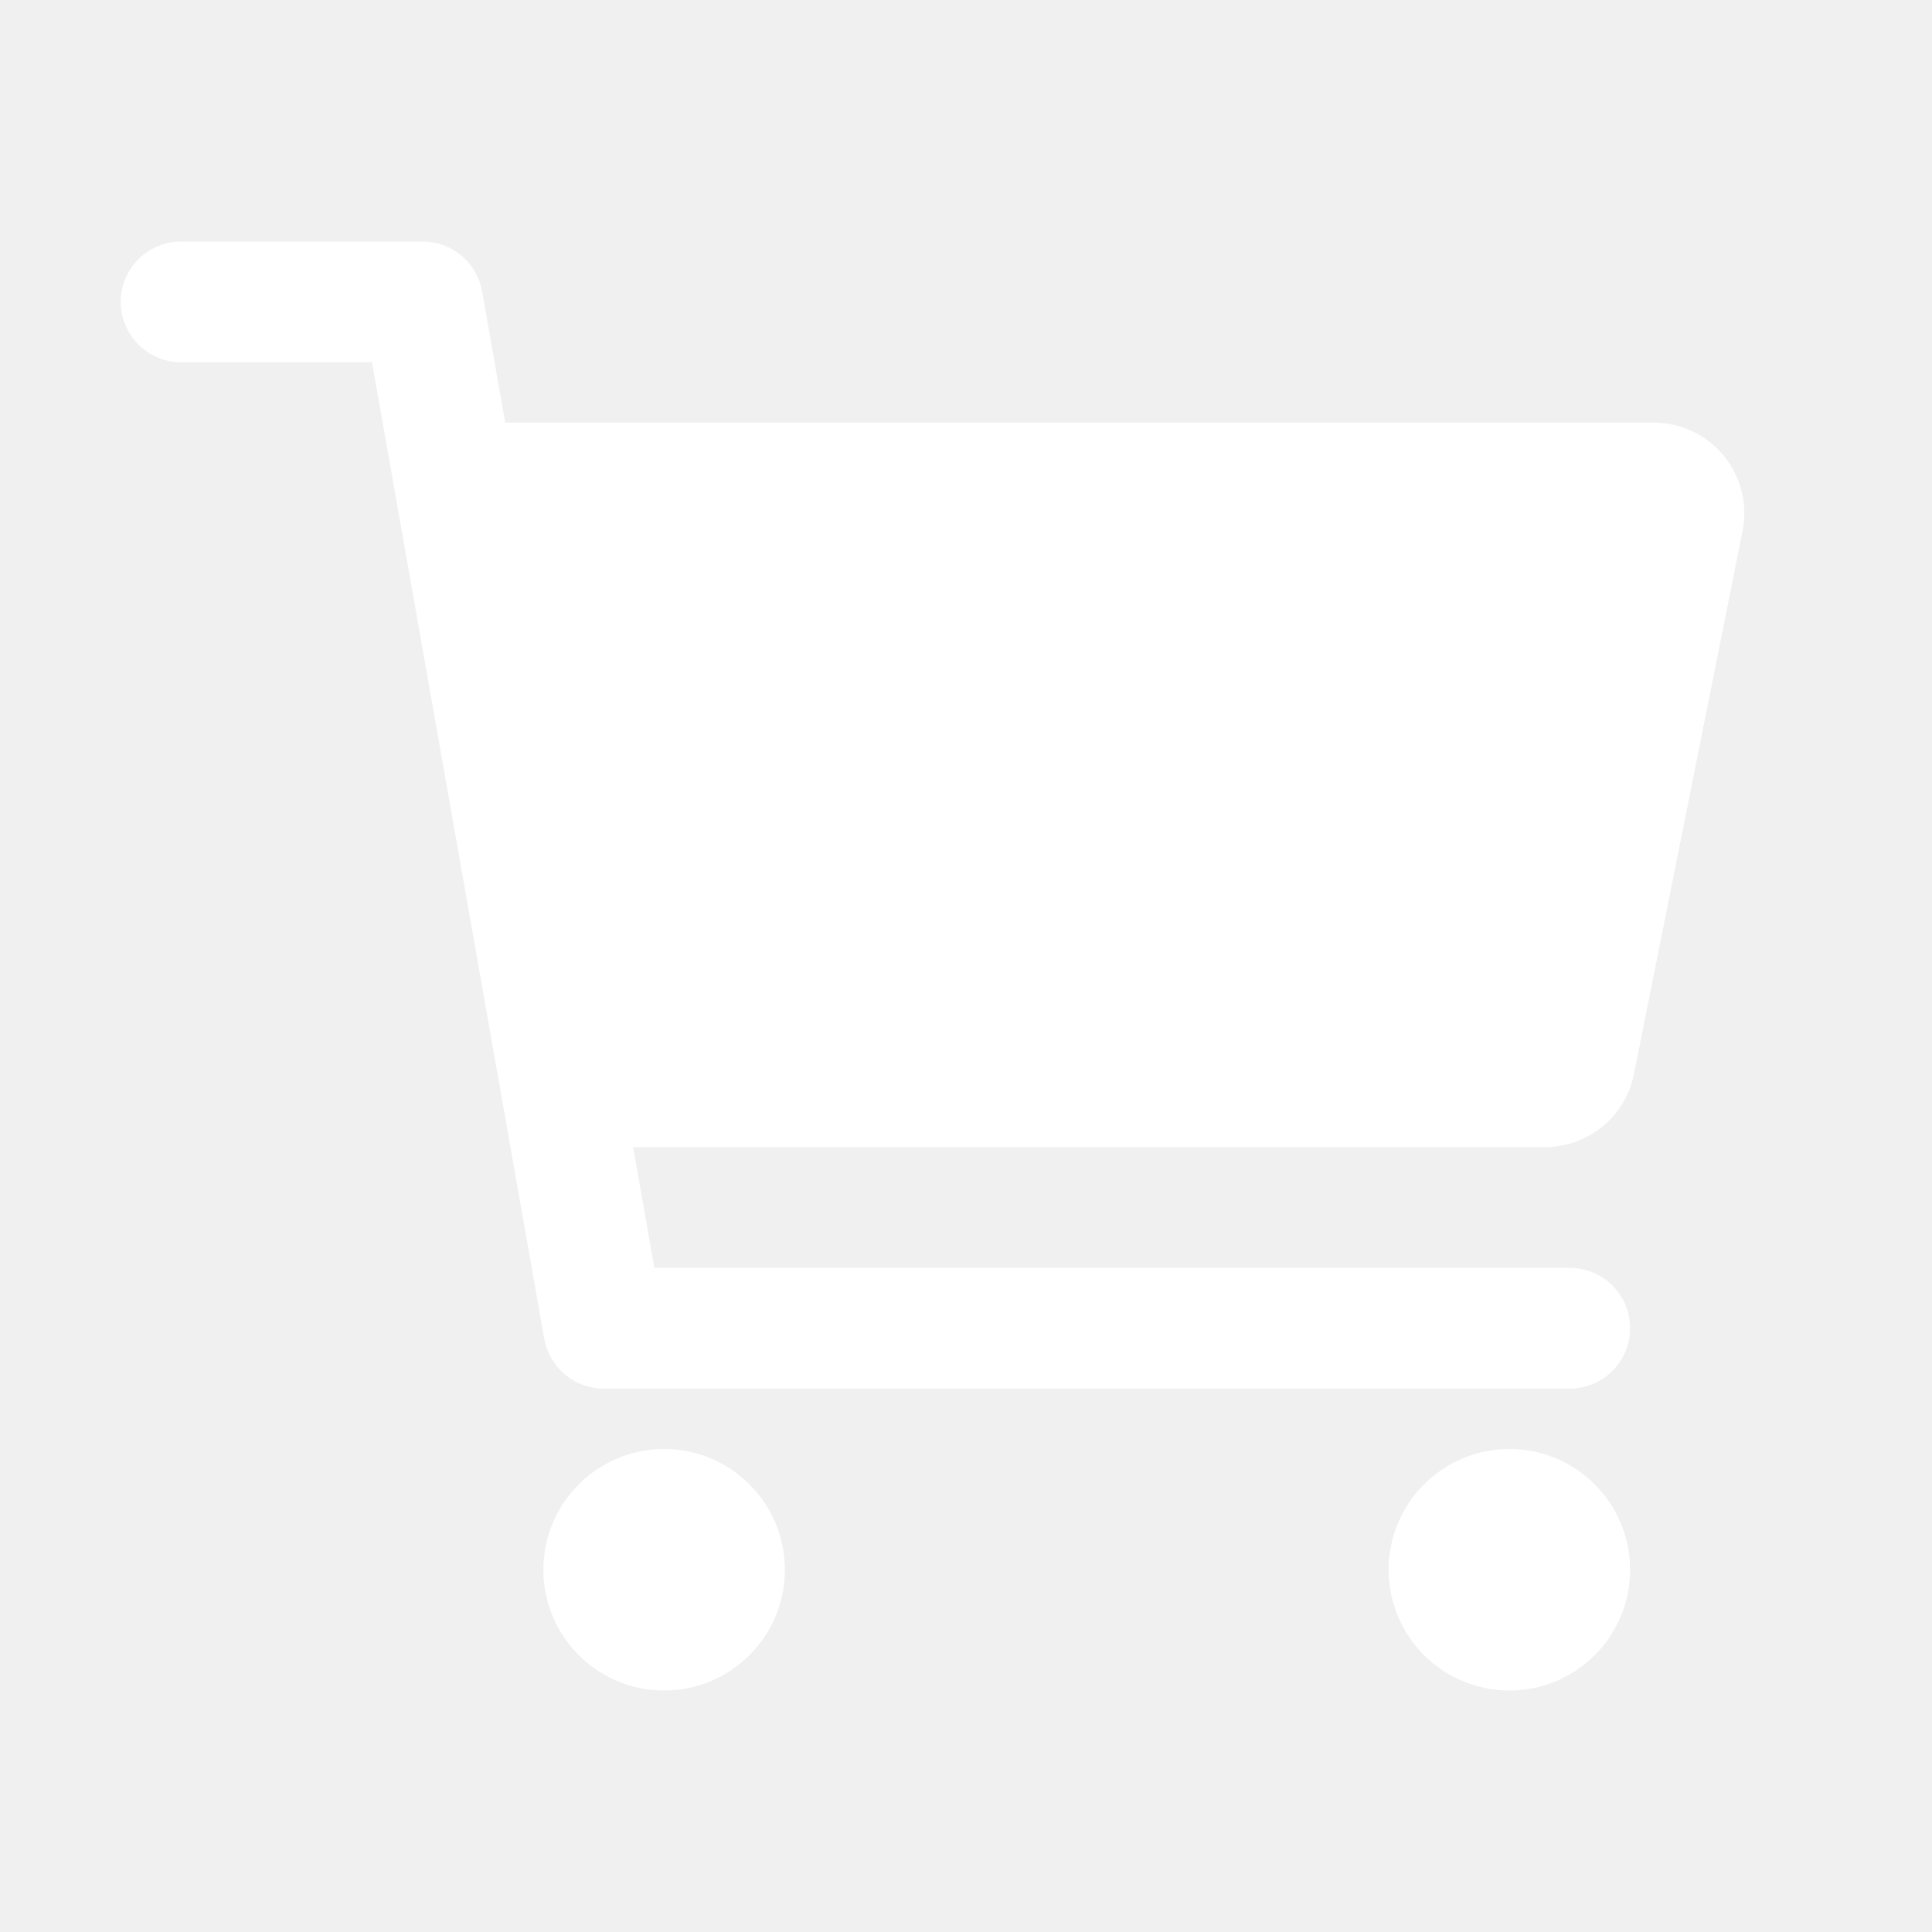
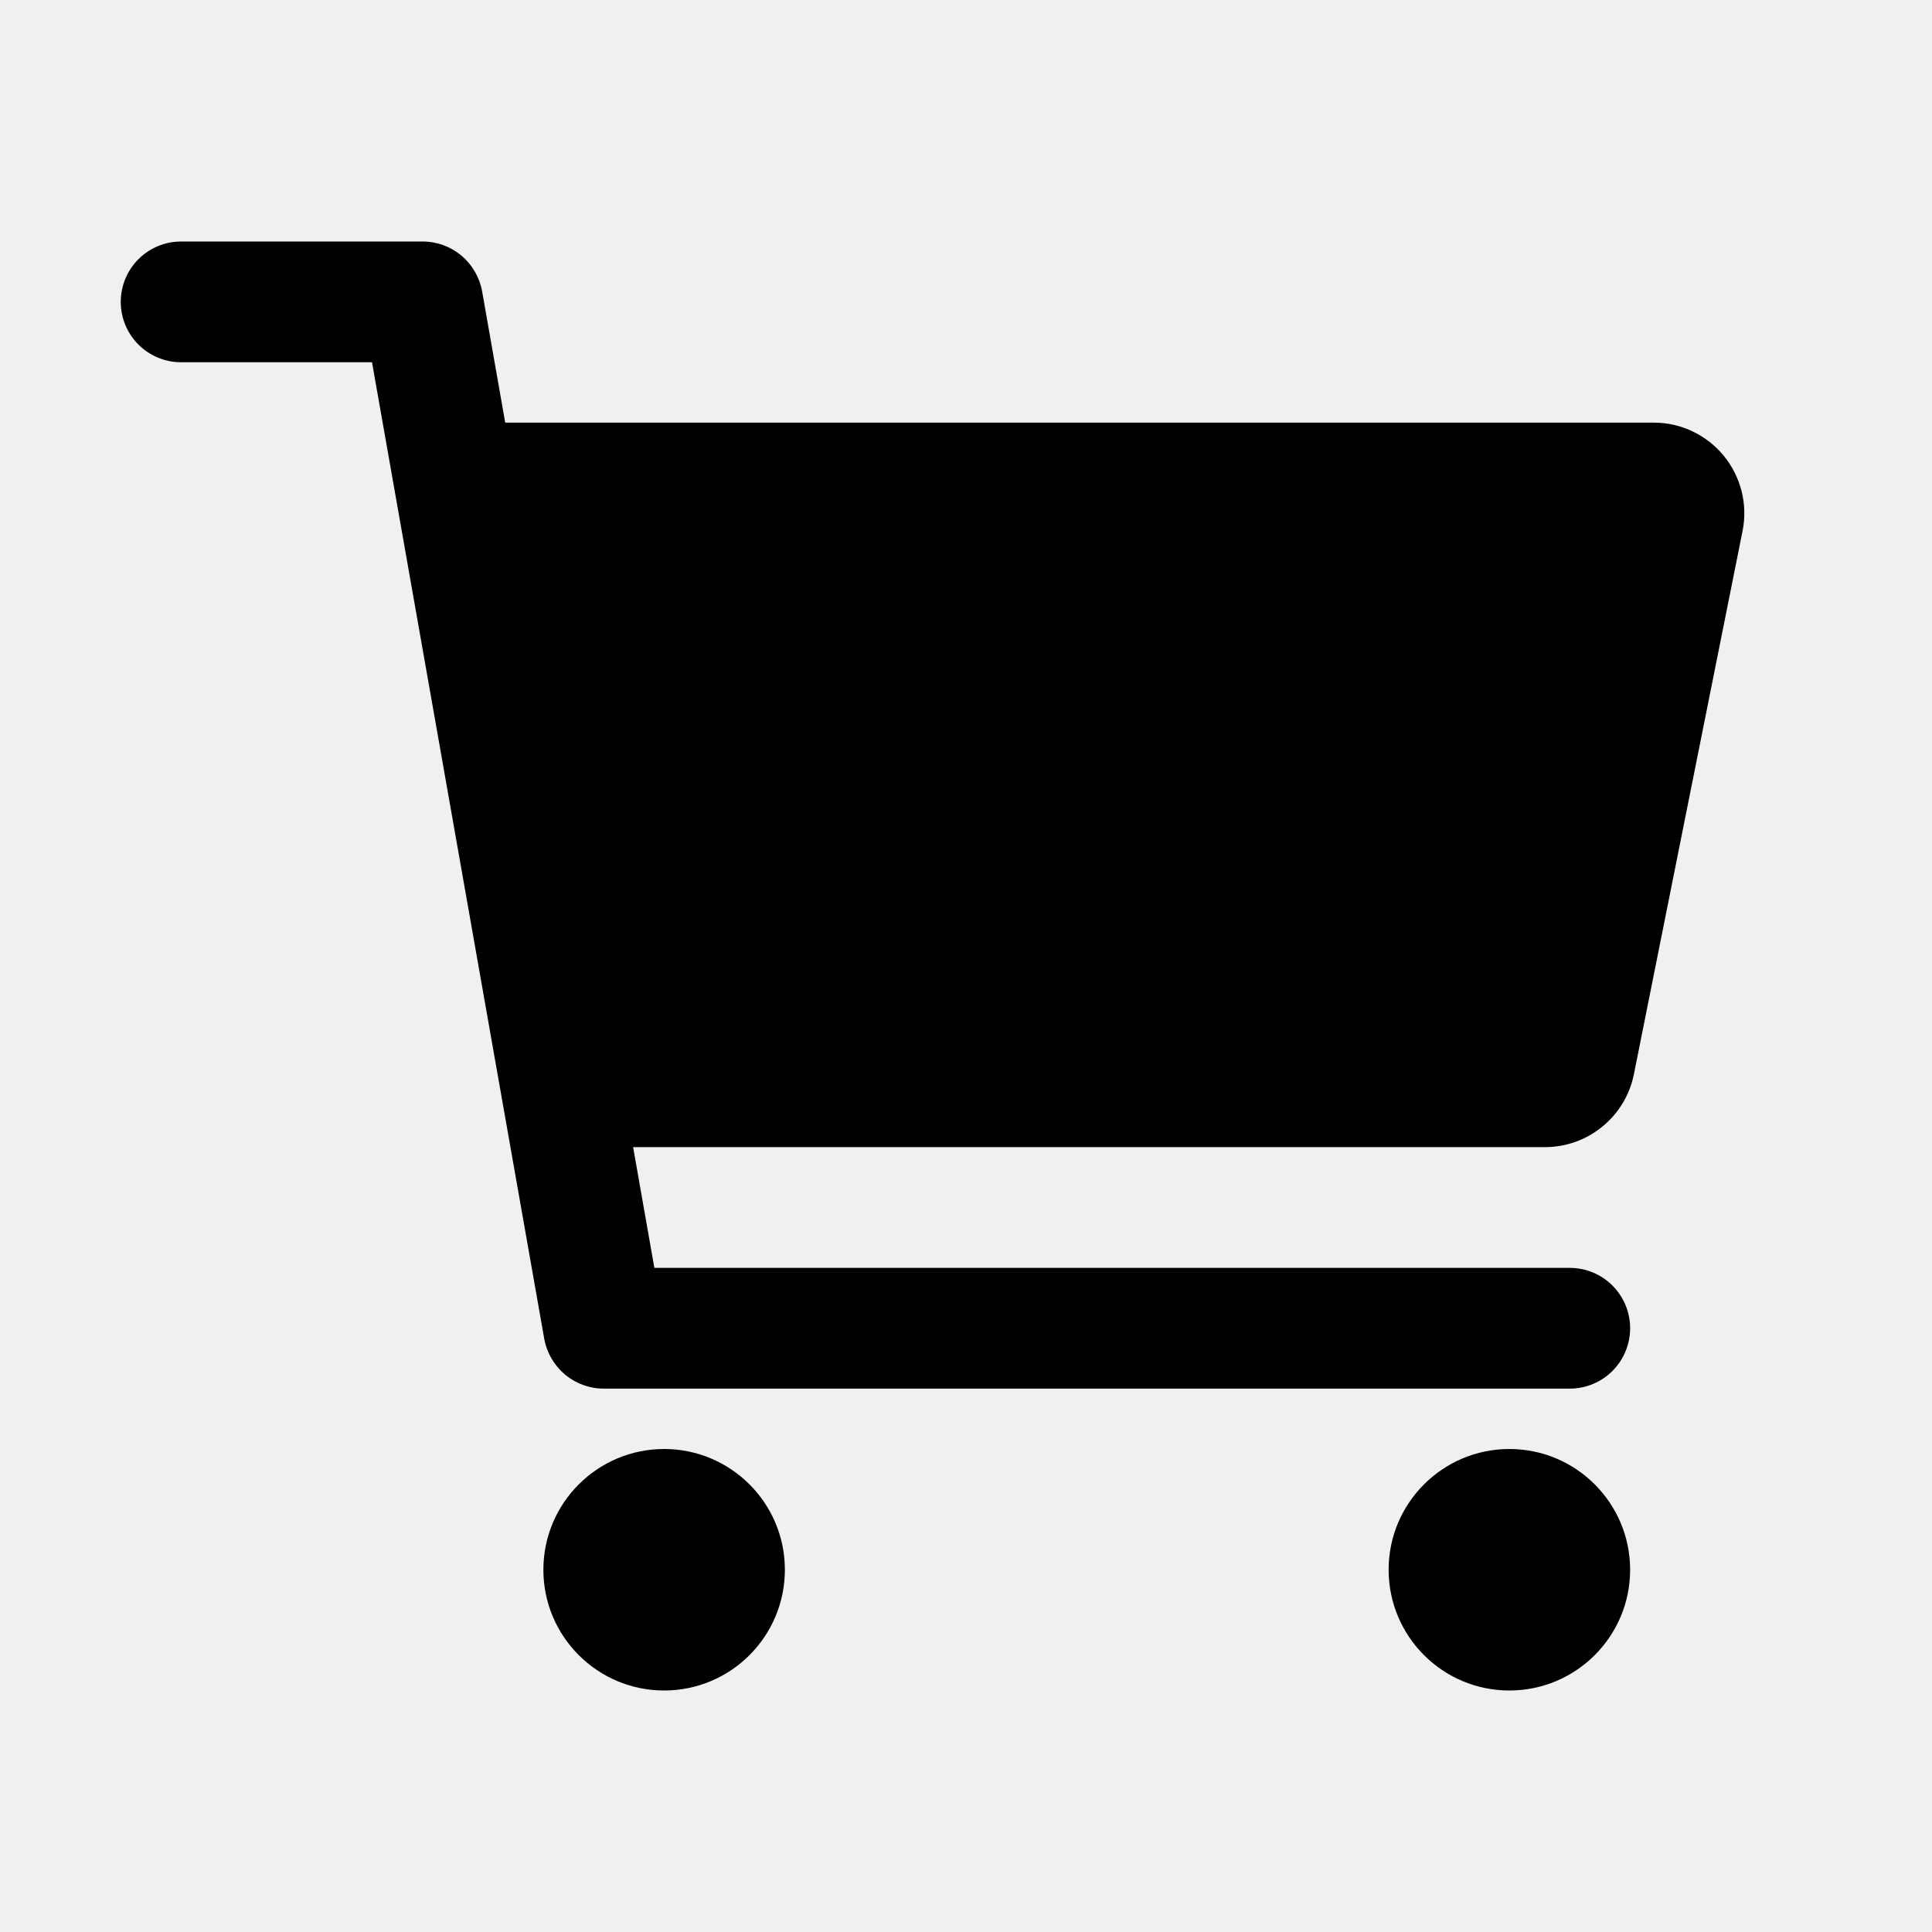
<svg xmlns="http://www.w3.org/2000/svg" width="20" height="20" viewBox="0 0 20 20" fill="none">
-   <path d="M6.875 17.5C7.565 17.5 8.125 16.94 8.125 16.25C8.125 15.56 7.565 15 6.875 15C6.185 15 5.625 15.56 5.625 16.25C5.625 16.94 6.185 17.5 6.875 17.5Z" fill="white" />
-   <path d="M15.625 17.5C16.315 17.5 16.875 16.94 16.875 16.25C16.875 15.56 16.315 15 15.625 15C14.935 15 14.375 15.56 14.375 16.25C14.375 16.94 14.935 17.5 15.625 17.5Z" fill="white" />
-   <path d="M17.844 4.718C17.756 4.611 17.645 4.524 17.52 4.465C17.395 4.405 17.258 4.375 17.119 4.375H5.23L4.991 3.016C4.965 2.872 4.889 2.741 4.777 2.646C4.664 2.552 4.522 2.5 4.375 2.5H1.875C1.709 2.5 1.55 2.566 1.433 2.683C1.316 2.8 1.25 2.959 1.25 3.125C1.25 3.291 1.316 3.45 1.433 3.567C1.55 3.684 1.709 3.75 1.875 3.75H3.851L5.634 13.859C5.66 14.003 5.736 14.134 5.848 14.229C5.961 14.323 6.103 14.375 6.25 14.375H16.25C16.416 14.375 16.575 14.309 16.692 14.192C16.809 14.075 16.875 13.916 16.875 13.75C16.875 13.584 16.809 13.425 16.692 13.308C16.575 13.191 16.416 13.125 16.25 13.125H6.774L6.554 11.875H15.994C16.21 11.875 16.421 11.8 16.588 11.662C16.756 11.525 16.871 11.334 16.914 11.121L18.039 5.496C18.066 5.36 18.063 5.22 18.029 5.085C17.995 4.951 17.932 4.825 17.844 4.718Z" fill="white" />
+   <path d="M6.875 17.5C7.565 17.5 8.125 16.94 8.125 16.25C8.125 15.56 7.565 15 6.875 15C6.185 15 5.625 15.56 5.625 16.25C5.625 16.94 6.185 17.5 6.875 17.5Z" fill="#000" />
+   <path d="M15.625 17.5C16.315 17.5 16.875 16.94 16.875 16.25C16.875 15.56 16.315 15 15.625 15C14.935 15 14.375 15.56 14.375 16.25C14.375 16.94 14.935 17.5 15.625 17.5Z" fill="#000" />
+   <path d="M17.844 4.718C17.756 4.611 17.645 4.524 17.52 4.465C17.395 4.405 17.258 4.375 17.119 4.375H5.23L4.991 3.016C4.965 2.872 4.889 2.741 4.777 2.646C4.664 2.552 4.522 2.5 4.375 2.5H1.875C1.709 2.5 1.55 2.566 1.433 2.683C1.316 2.8 1.25 2.959 1.25 3.125C1.25 3.291 1.316 3.45 1.433 3.567C1.55 3.684 1.709 3.75 1.875 3.75H3.851L5.634 13.859C5.66 14.003 5.736 14.134 5.848 14.229C5.961 14.323 6.103 14.375 6.25 14.375H16.25C16.416 14.375 16.575 14.309 16.692 14.192C16.809 14.075 16.875 13.916 16.875 13.75C16.875 13.584 16.809 13.425 16.692 13.308C16.575 13.191 16.416 13.125 16.25 13.125H6.774L6.554 11.875H15.994C16.21 11.875 16.421 11.8 16.588 11.662C16.756 11.525 16.871 11.334 16.914 11.121L18.039 5.496C18.066 5.36 18.063 5.22 18.029 5.085C17.995 4.951 17.932 4.825 17.844 4.718Z" fill="#000" />
</svg>
